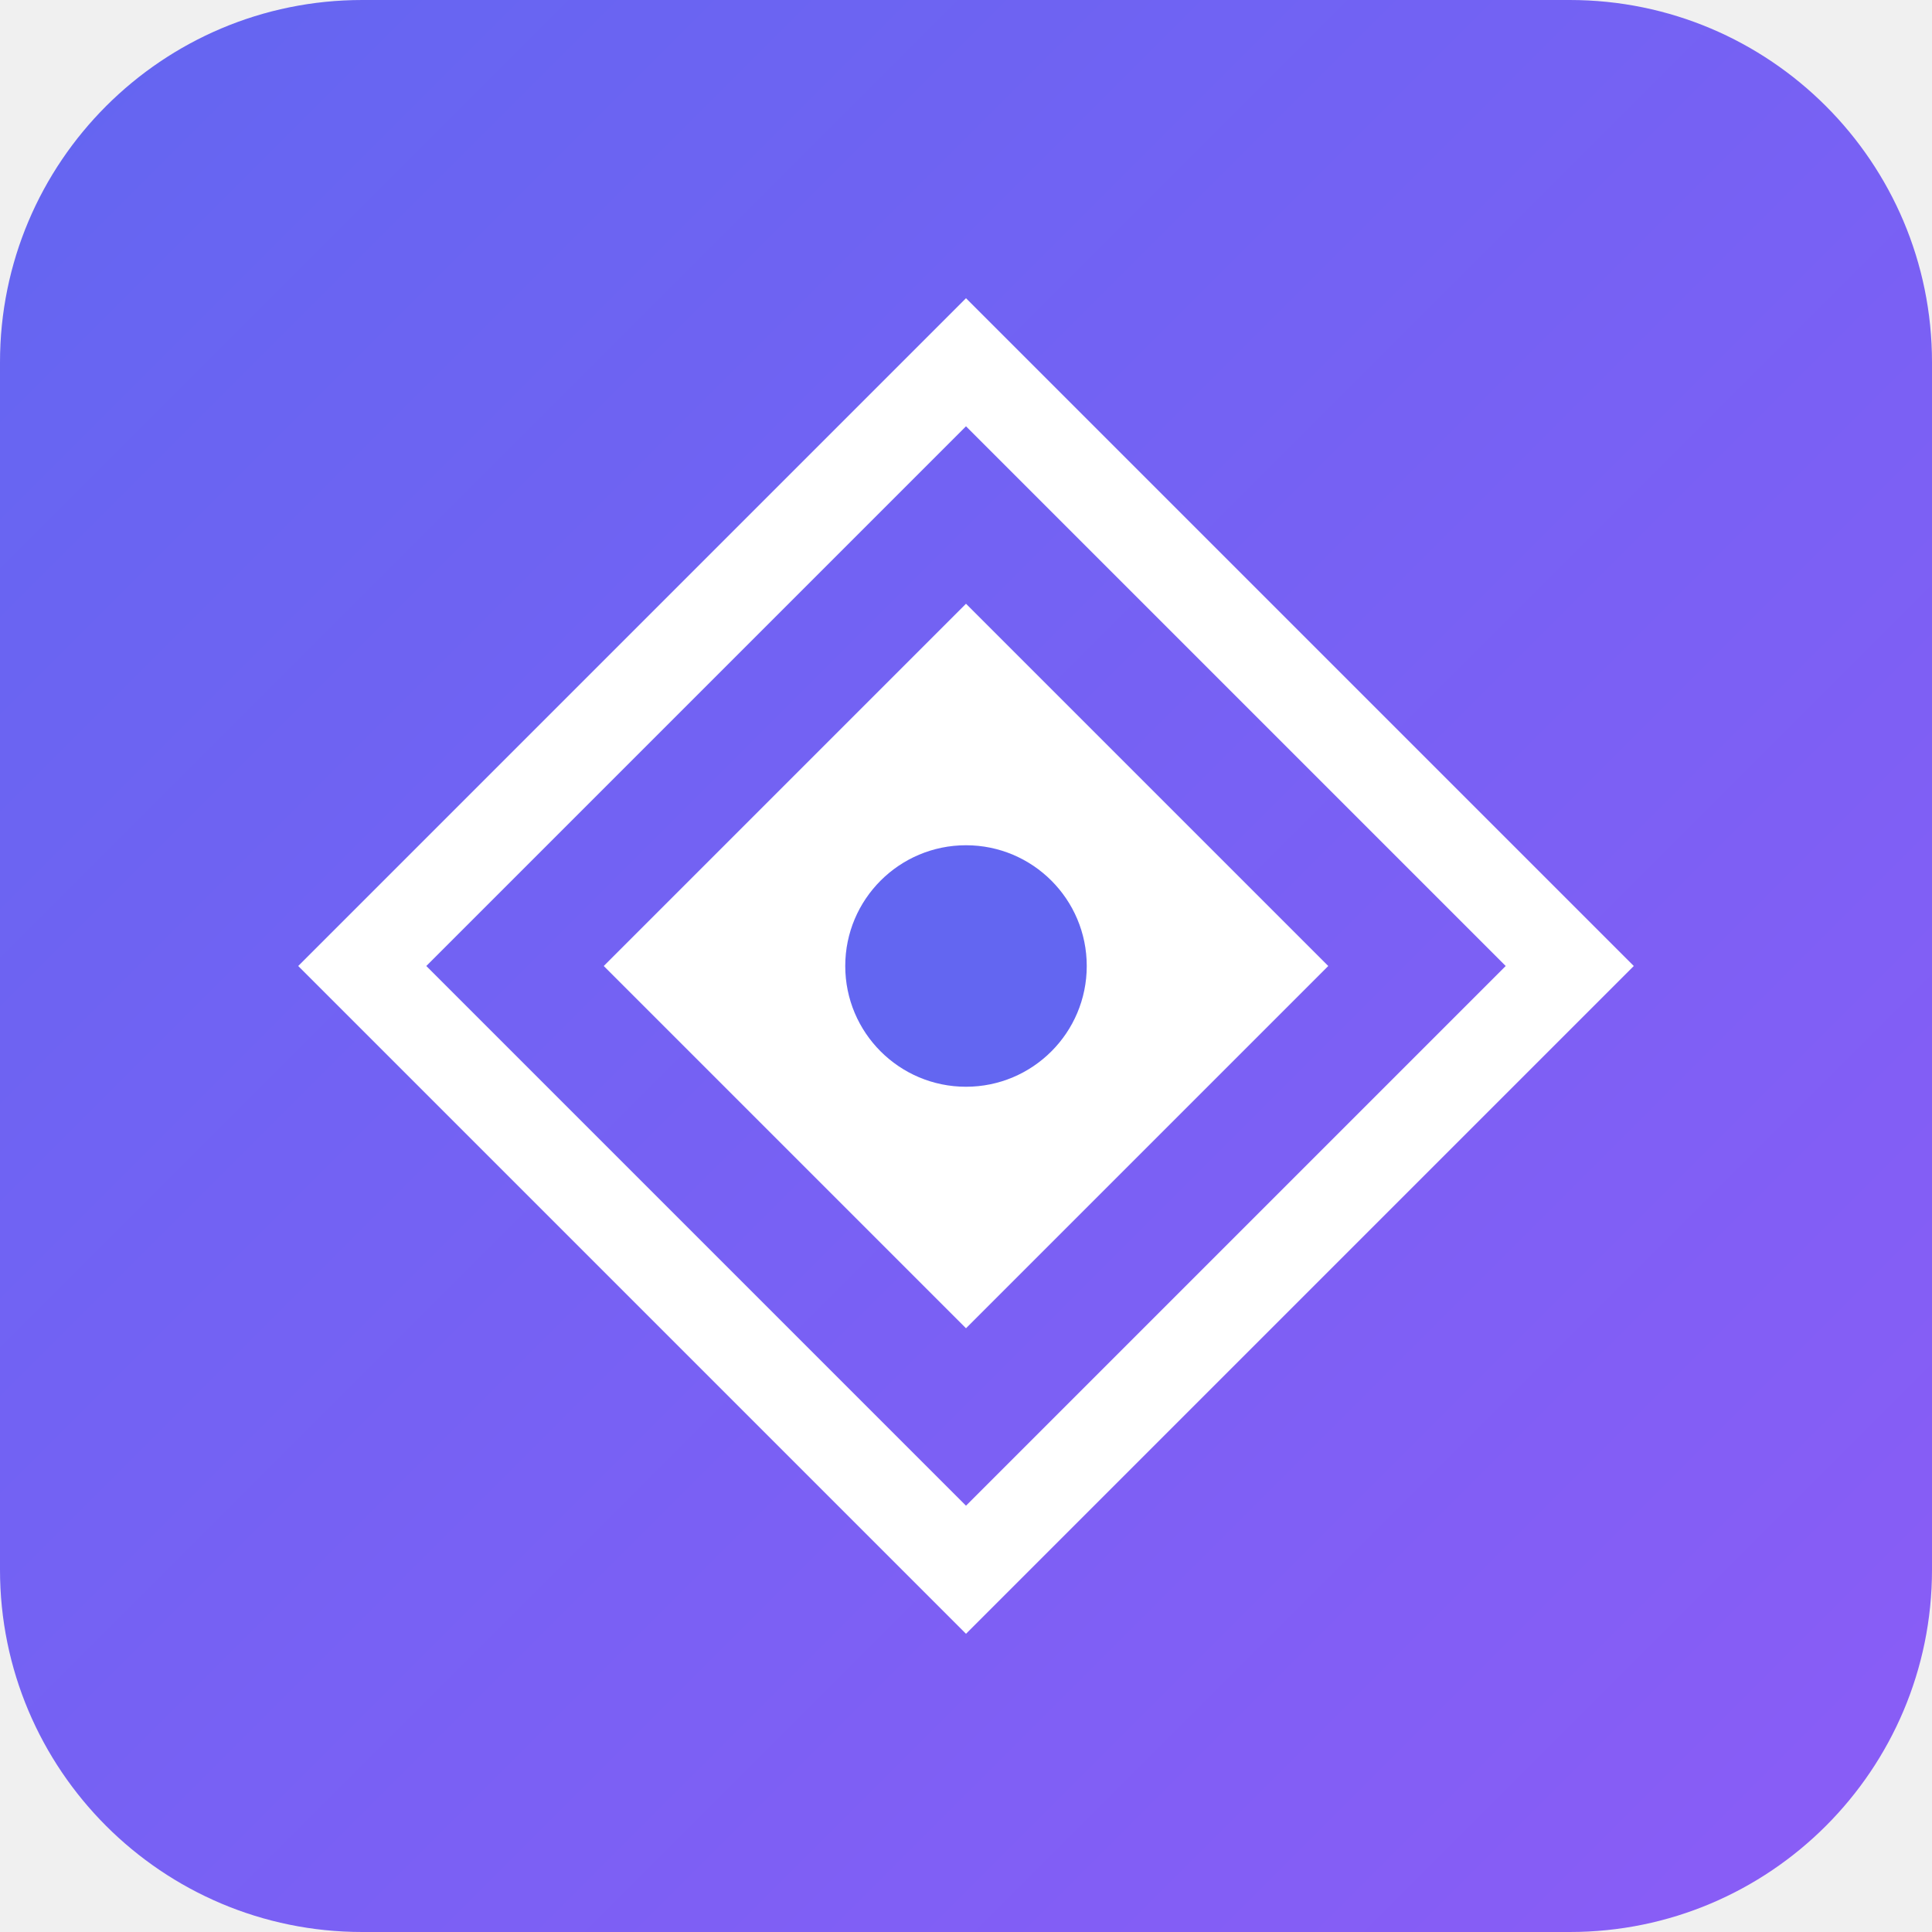
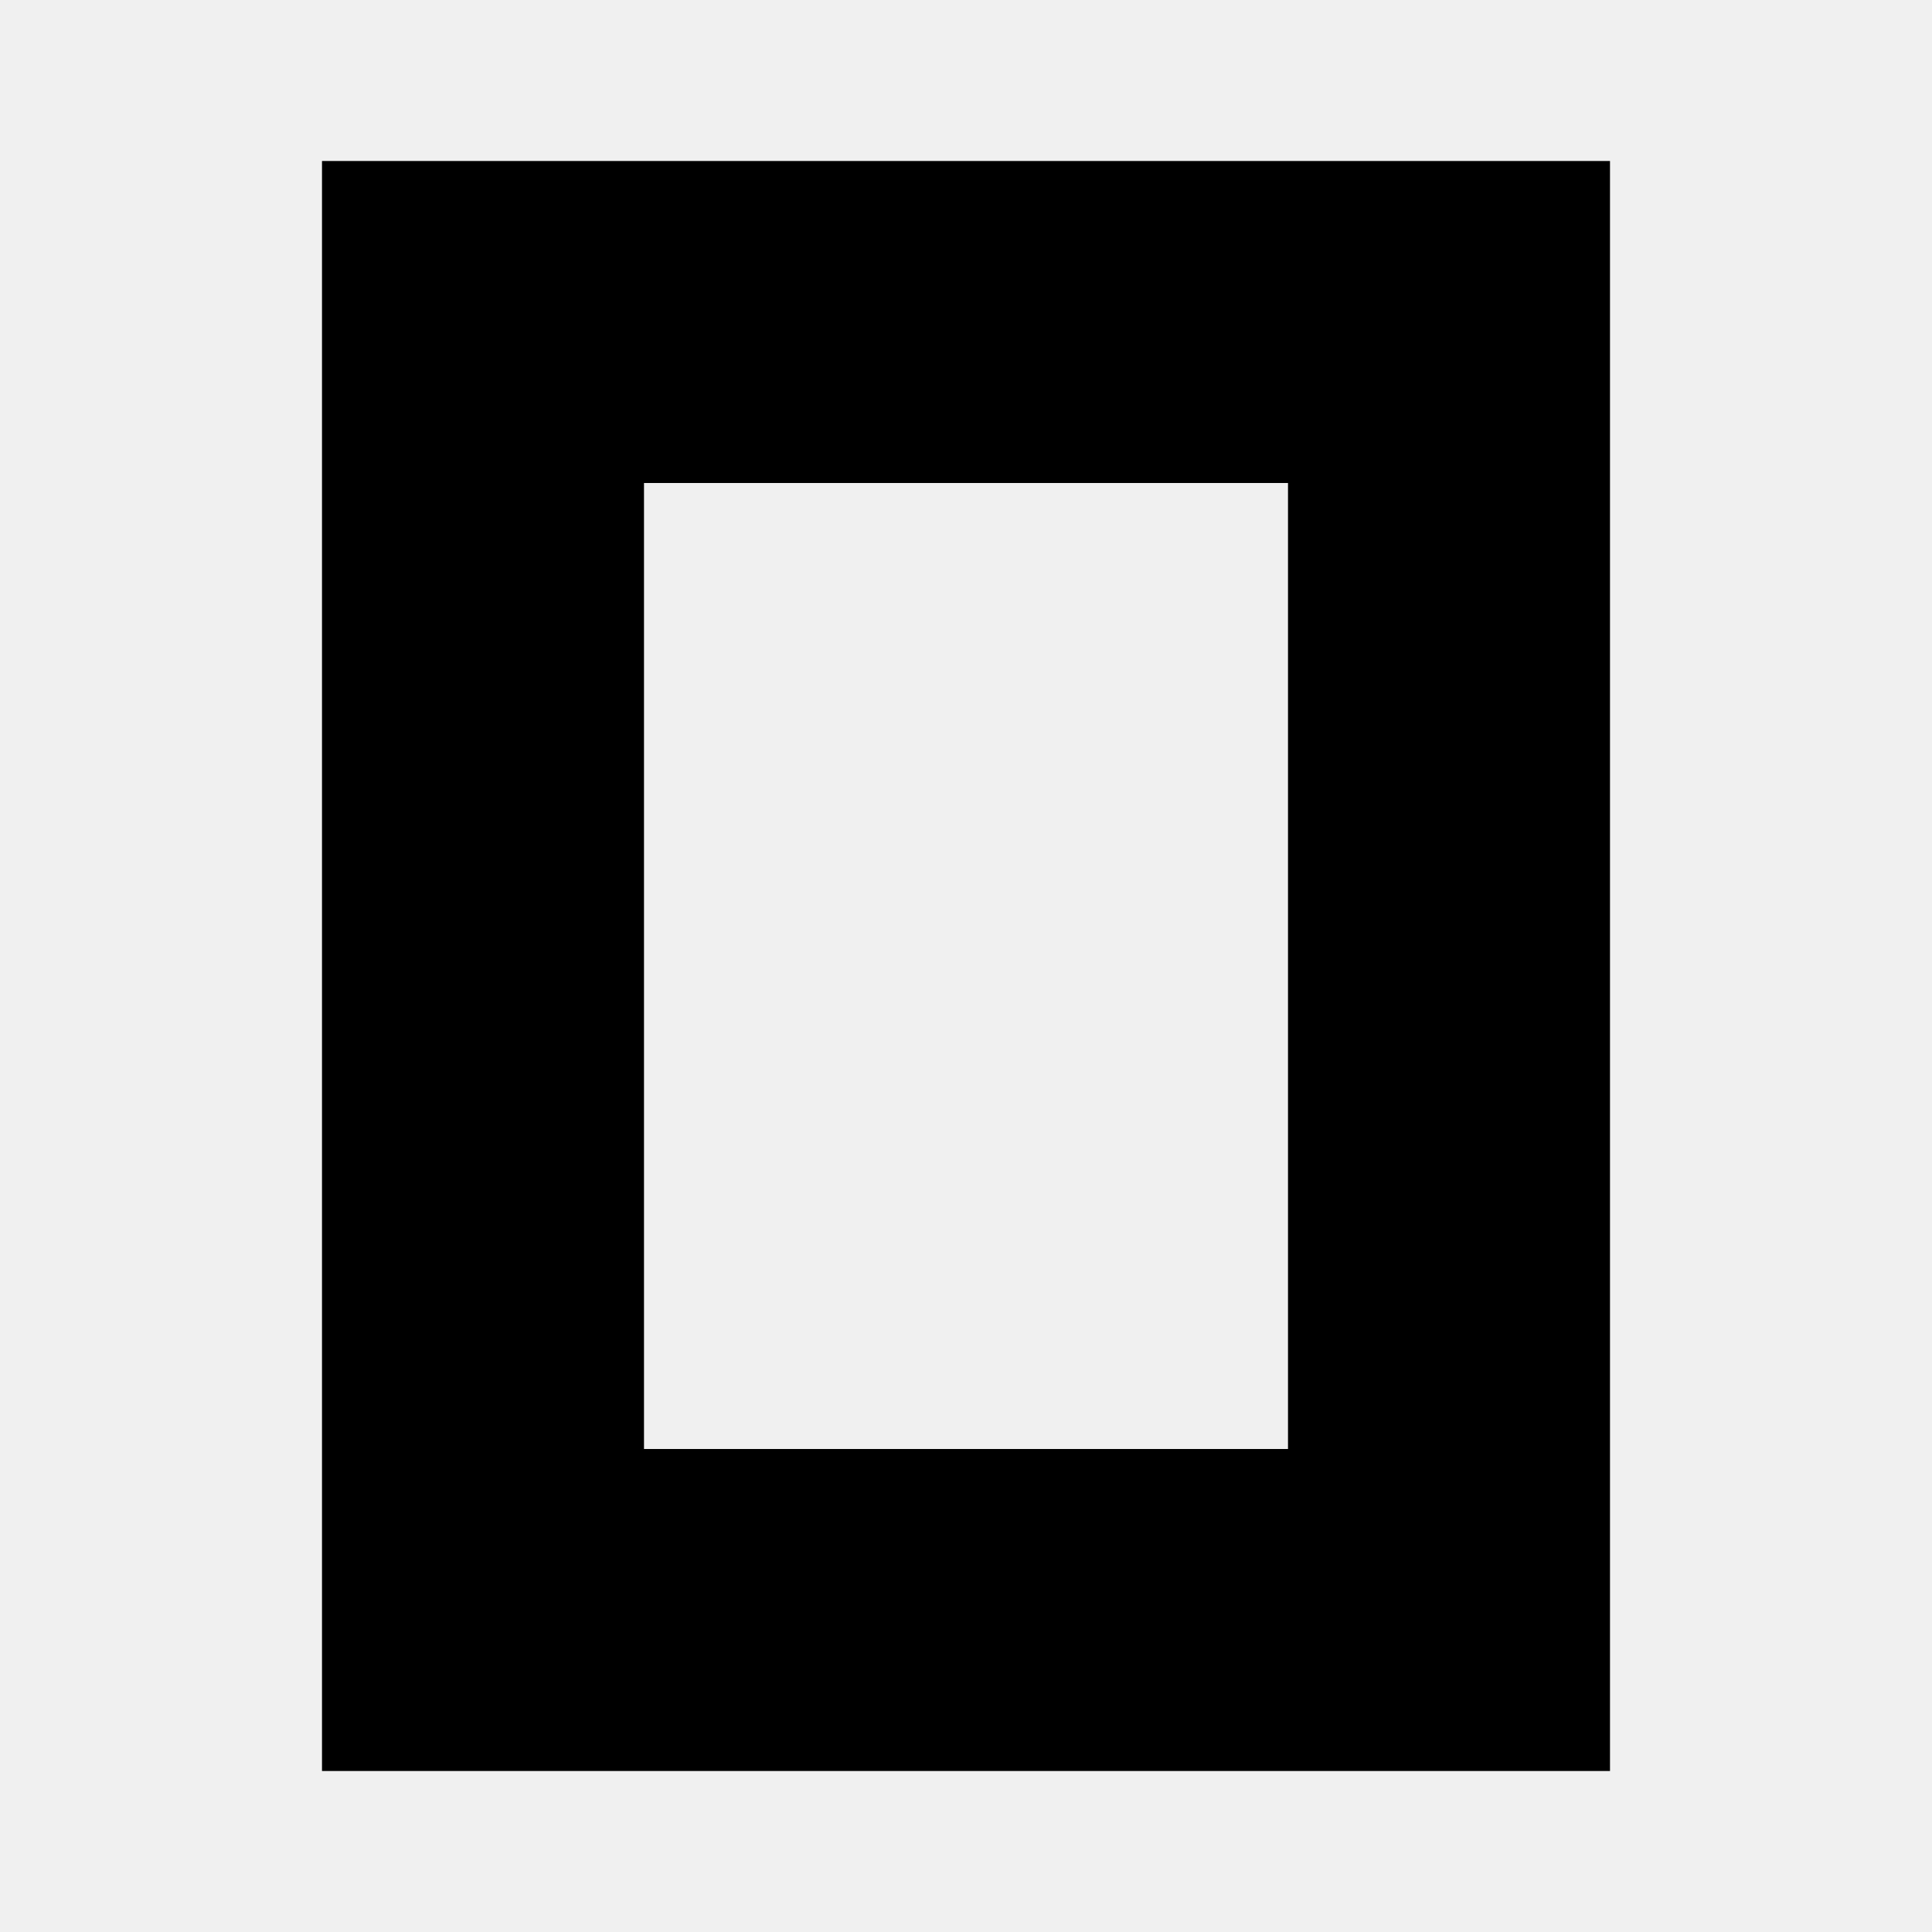
- <svg xmlns="http://www.w3.org/2000/svg" viewBox="0 0 128 128">
-   <defs>
-     <linearGradient id="g1" x1="0%" y1="0%" x2="100%" y2="100%">
-       <stop offset="0%" style="stop-color:#6366f1" />
-       <stop offset="100%" style="stop-color:#8b5cf6" />
-     </linearGradient>
-   </defs>
-   <rect width="128" height="128" rx="24" fill="url(#g1)" />
-   <polygon points="64,24 24,64 64,104 104,64" fill="none" stroke="#fff" stroke-width="6" />
-   <polygon points="64,40 40,64 64,88 88,64" fill="#fff" />
-   <circle cx="64" cy="64" r="8" fill="#6366f1" />
+ <svg xmlns="http://www.w3.org/2000/svg" fill="currentColor" fill-rule="evenodd" height="1em" style="flex:none;line-height:1" viewBox="0 0 24 24" width="1em">
+   <path d="M16 6H8v12h8V6zm4 16H4V2h16v20z" />
</svg>
